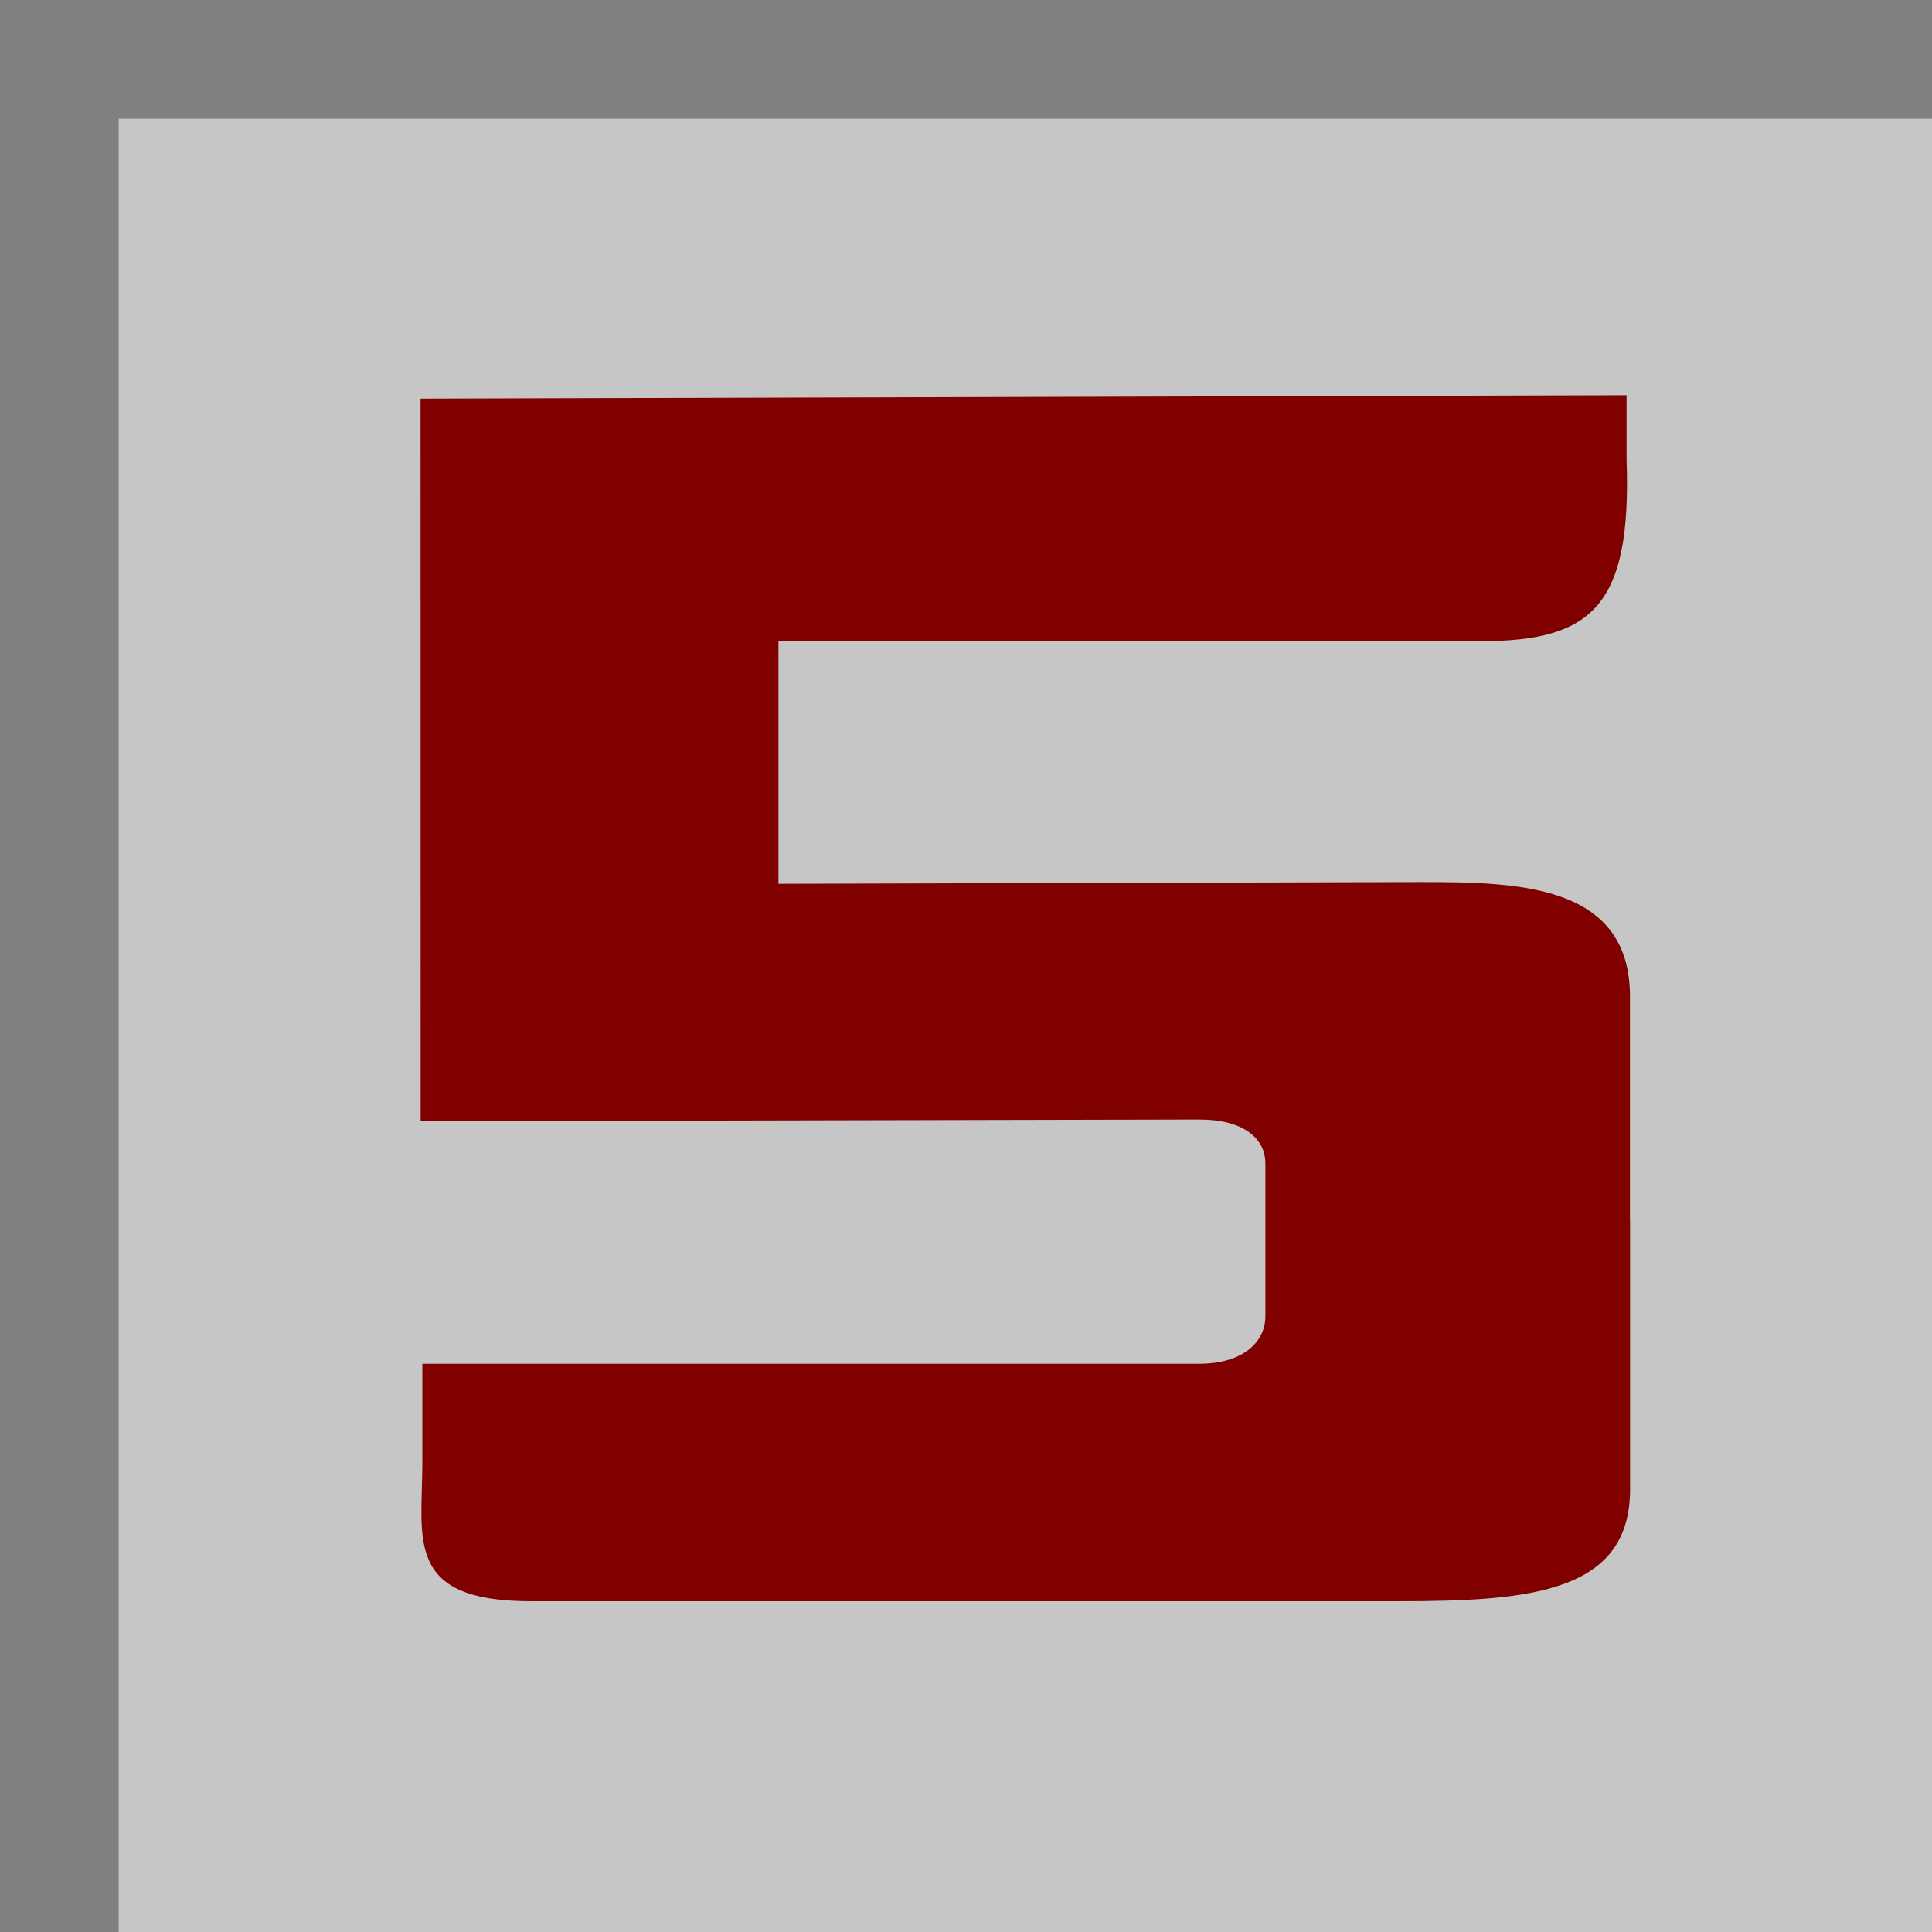
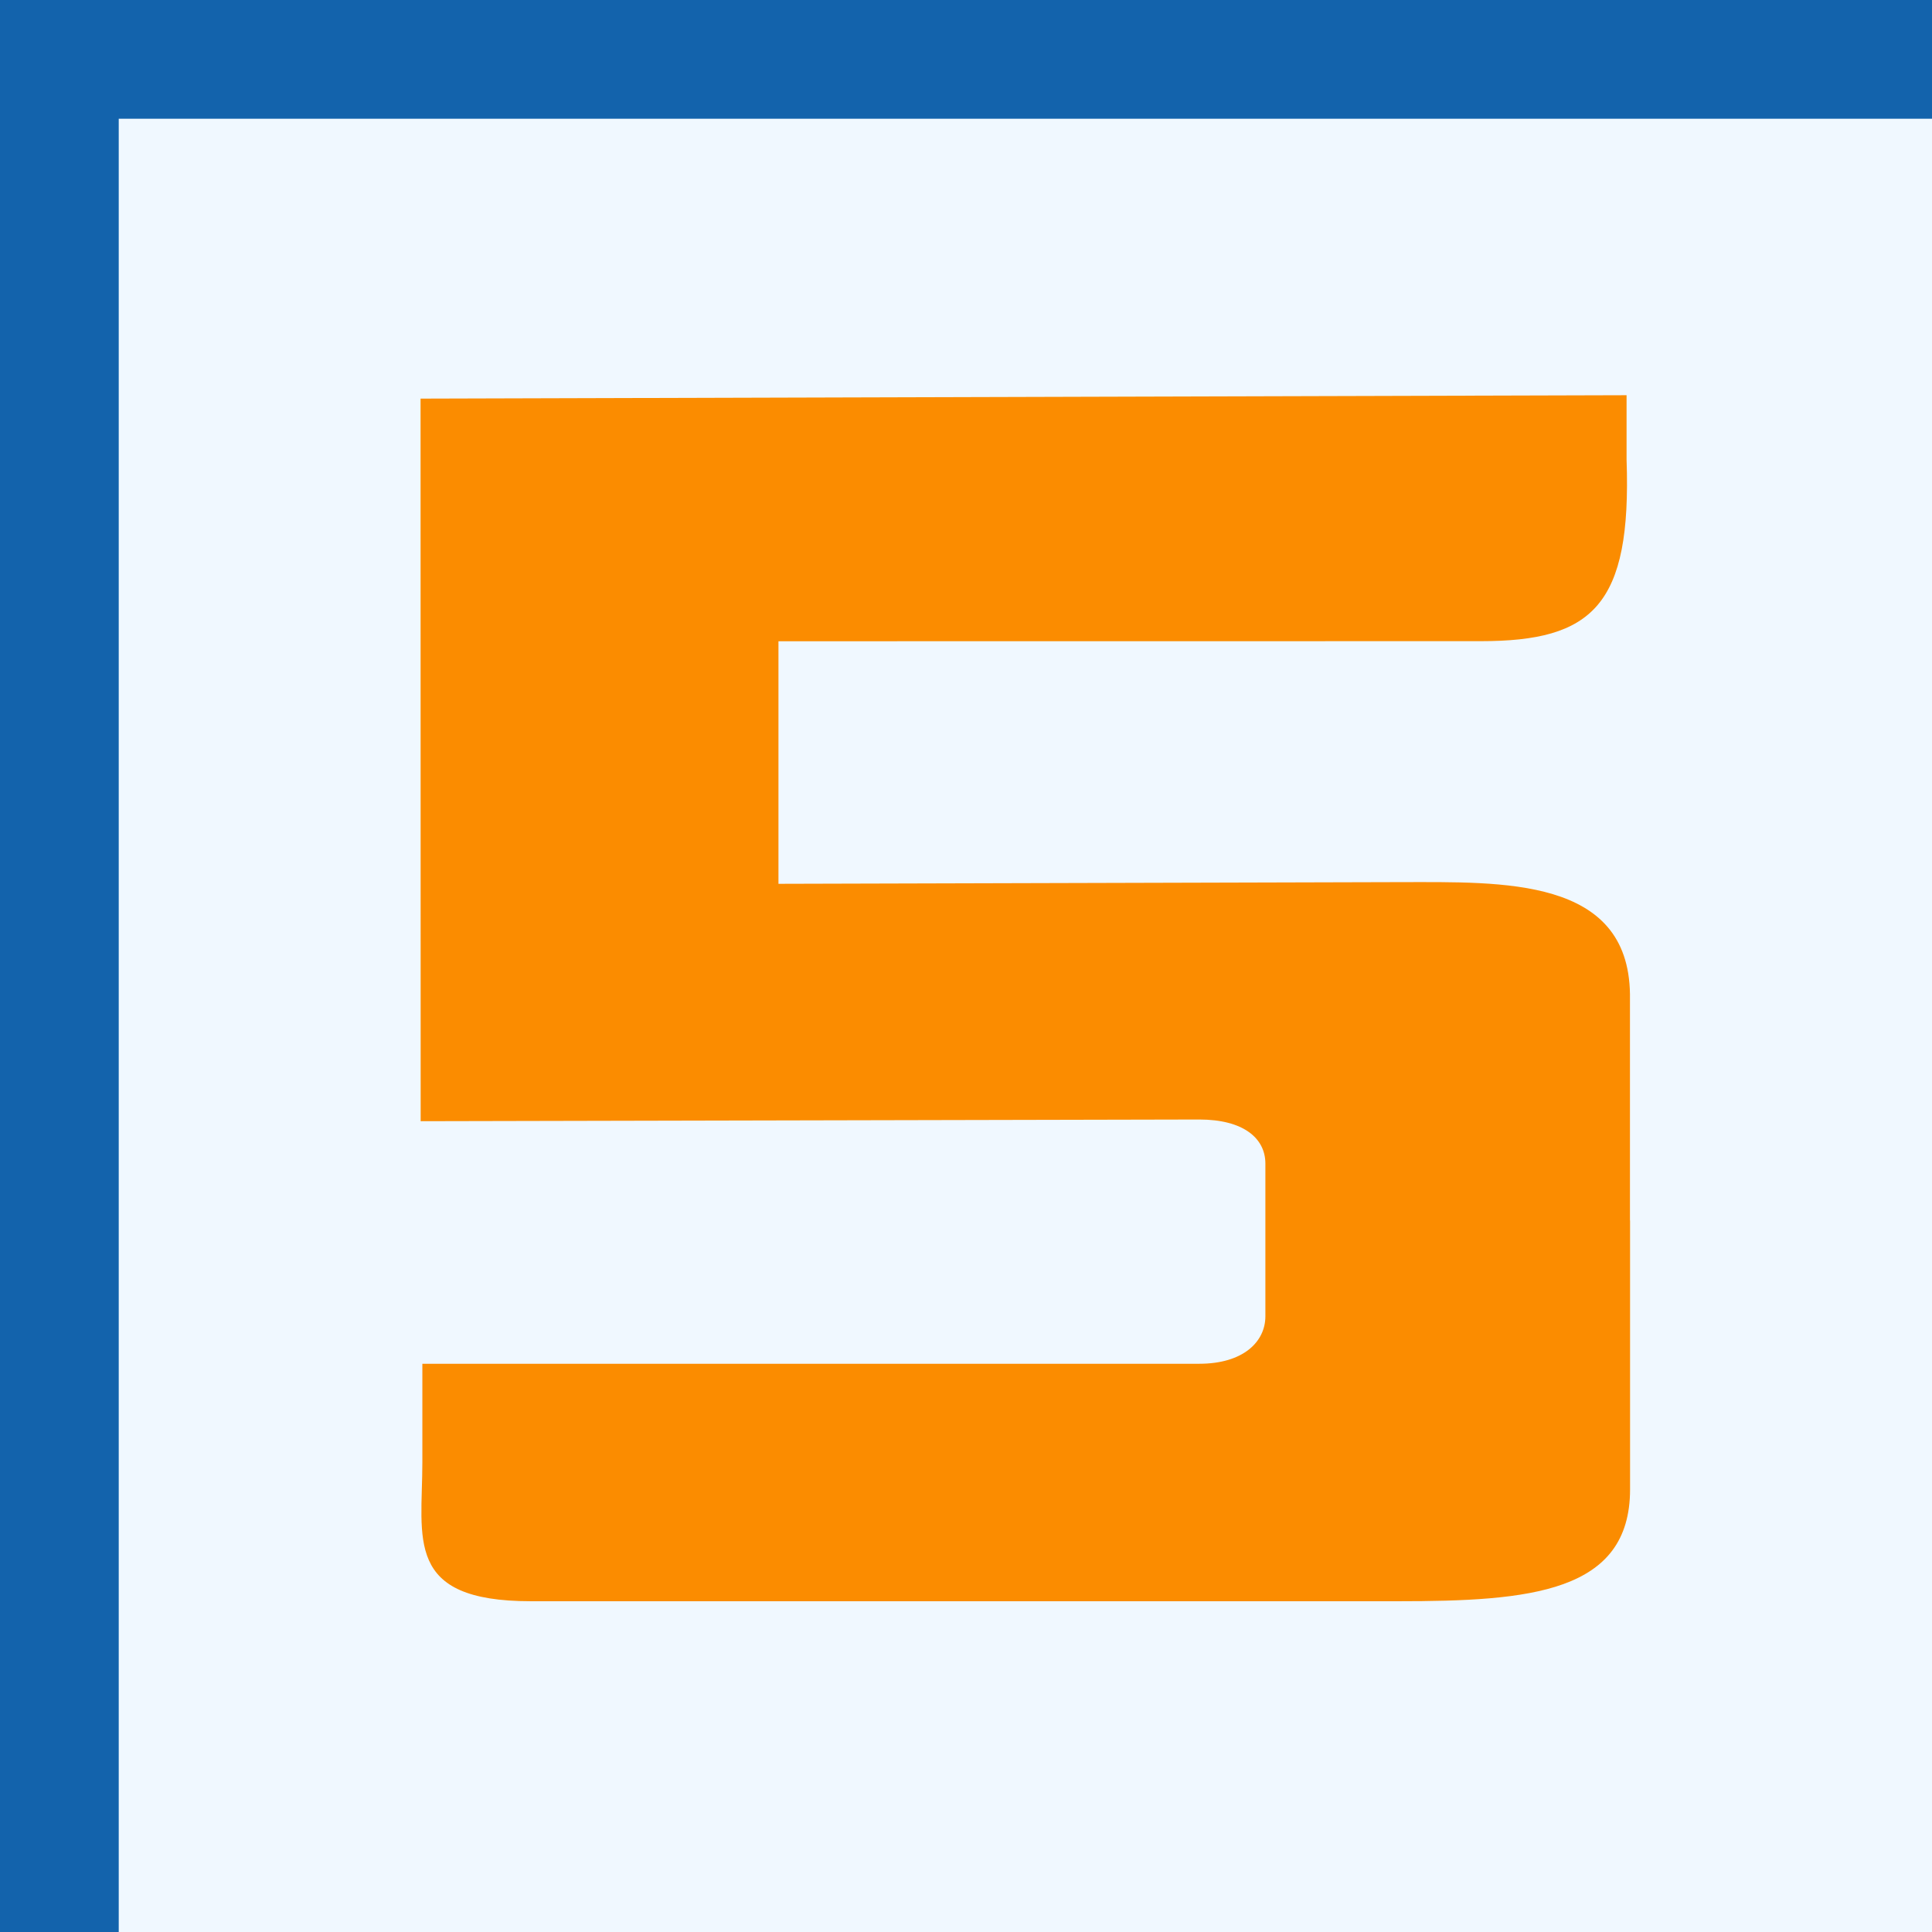
<svg xmlns="http://www.w3.org/2000/svg" xml:space="preserve" width="25mm" height="25mm" style="shape-rendering:geometricPrecision; text-rendering:geometricPrecision; image-rendering:optimizeQuality; fill-rule:evenodd; clip-rule:evenodd" viewBox="0 0 1.139 1.139">
  <defs>
    <style type="text/css">
   
-     .fil2 {fill:maroon}
-     .fil0 {fill:gray}
-     .fil1 {fill:#c6c6c6}
+     .fil2 {fill:#FB8C00}
+     .fil0 {fill:#1363ac}
+     .fil1 {fill:#F0F8FF}
   
  </style>
  </defs>
  <g id="Layer_x0020_1">
    <rect class="fil0" width="1.139" height="1.139" />
    <rect class="fil1" x="0.07" y="0.07" width="1.07" height="1.07" />
    <path class="fil2" d="M0.961 0.719l0 0.159c0,0.061 -0.059,0.066 -0.137,0.066l-0.511 0c-0.075,0 -0.064,-0.037 -0.064,-0.082l0 -0.058 0.458 0c0.026,0 0.039,-0.013 0.039,-0.028l0 -0.09c0,-0.015 -0.013,-0.026 -0.039,-0.026l-0.459 0.001 -6.37991e-005 -0.426 0.711 -0.002 0 0.038c0.003,0.086 -0.02,0.107 -0.086,0.107l-0.414 5.01279e-005 -0 0.143 0.367 -0.001c0.06,-0 0.134,-0.003 0.135,0.066 0,0.028 0,0.107 0,0.134z" />
  </g>
</svg>
